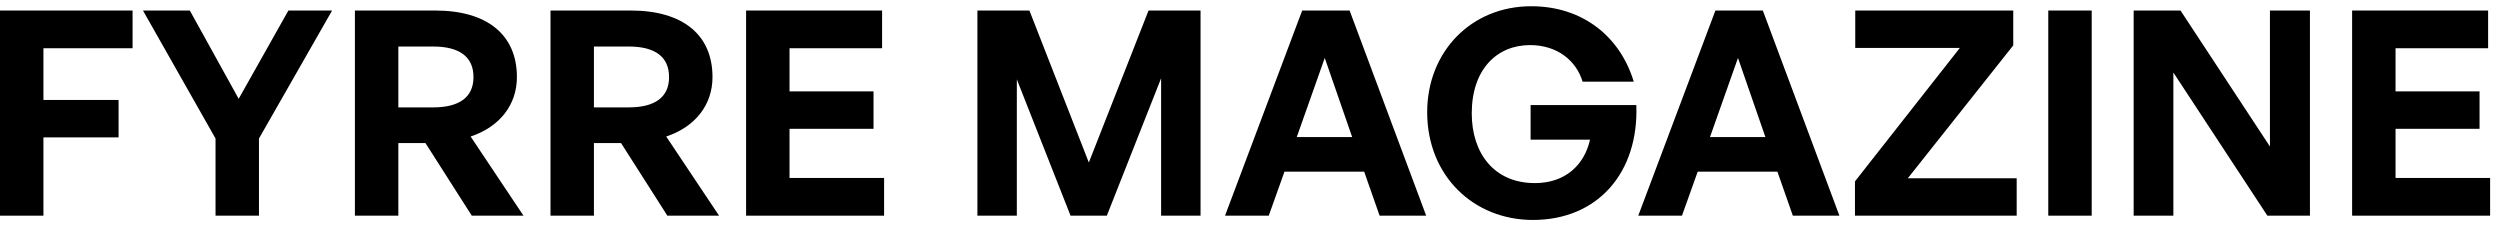
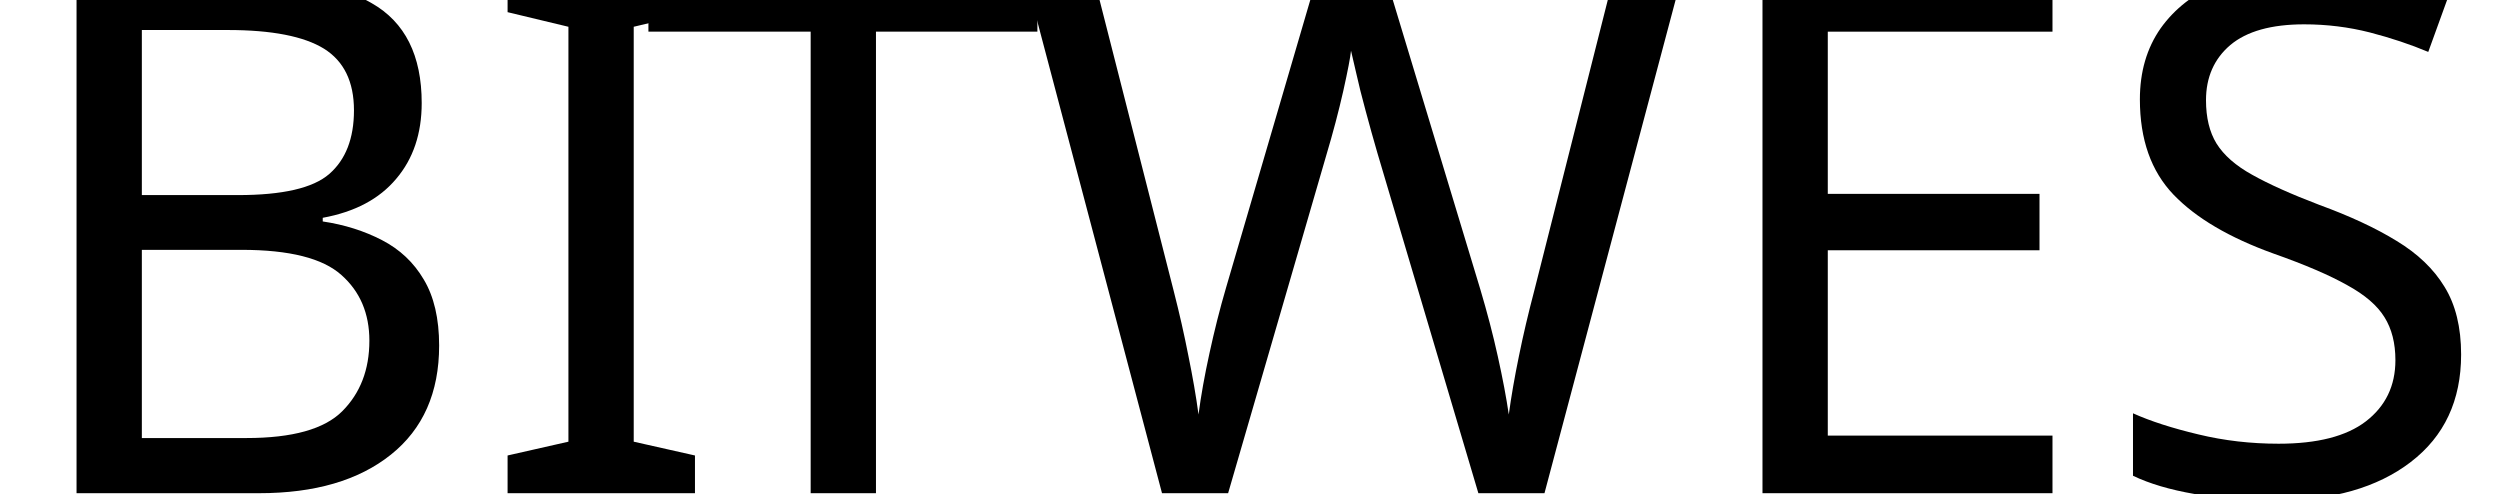
- <svg xmlns="http://www.w3.org/2000/svg" width="210" height="19" viewBox="0 0 210 19" fill="none">
-   <path d="M3.648 18.116V11.54H9.96V8.396H3.648V4.052H11.136V0.884H0V18.116H3.648Z" fill="black" />
-   <path d="M21.753 11.636L27.897 0.884H24.225L20.049 8.3L15.945 0.884H12.009L18.105 11.636V18.116H21.753V11.636Z" fill="black" />
-   <path d="M33.461 18.116V12.02H35.74L39.629 18.116H43.972L39.532 11.468C41.98 10.652 43.42 8.804 43.42 6.476C43.42 2.9 40.901 0.884 36.556 0.884H29.812V18.116H33.461ZM33.461 3.908H36.389C38.596 3.908 39.773 4.772 39.773 6.476C39.773 8.156 38.596 9.02 36.389 9.02H33.461V3.908Z" fill="black" />
-   <path d="M49.89 18.116V12.02H52.17L56.058 18.116H60.402L55.962 11.468C58.41 10.652 59.85 8.804 59.85 6.476C59.85 2.9 57.33 0.884 52.986 0.884H46.242V18.116H49.89ZM49.89 3.908H52.818C55.026 3.908 56.202 4.772 56.202 6.476C56.202 8.156 55.026 9.02 52.818 9.02H49.89V3.908Z" fill="black" />
-   <path d="M74.264 14.948H66.32V10.82H73.376V7.676H66.32V4.052H74.096V0.884H62.672V18.116H74.264V14.948Z" fill="black" />
-   <path d="M89.926 18.116H92.974L97.534 6.572V18.116H100.846V0.884H96.478L91.462 13.652L86.47 0.884H82.102V18.116H85.414V6.668L89.926 18.116Z" fill="black" />
-   <path d="M115.887 18.116H119.799L113.367 0.884H109.383L102.903 18.116H106.575L107.895 14.42H114.591L115.887 18.116ZM111.279 4.868L113.583 11.516H108.927L111.279 4.868Z" fill="black" />
-   <path d="M128.763 18.476C134.259 18.476 137.667 14.444 137.451 8.828H128.571V11.732H133.563C133.083 13.868 131.475 15.38 128.931 15.38C125.475 15.38 123.627 12.836 123.627 9.524C123.627 5.828 125.739 3.788 128.523 3.788C130.827 3.788 132.411 5.108 132.939 6.86H137.235C136.107 3.116 132.987 0.524 128.619 0.524C123.579 0.524 119.883 4.34 119.883 9.428C119.883 14.756 123.771 18.476 128.763 18.476Z" fill="black" />
-   <path d="M150.598 18.116H154.51L148.078 0.884H144.094L137.614 18.116H141.286L142.606 14.42H149.302L150.598 18.116ZM145.99 4.868L148.294 11.516H143.638L145.99 4.868Z" fill="black" />
-   <path d="M169.401 18.116V14.972H160.257L169.113 3.812V0.884H155.841V4.028H164.625L155.817 15.236V18.116H169.401Z" fill="black" />
-   <path d="M175.703 18.116V0.884H172.055V18.116H175.703Z" fill="black" />
-   <path d="M190.459 18.116H194.035V0.884H190.675V12.308L183.163 0.884H179.227V18.116H182.563V6.092L190.459 18.116Z" fill="black" />
-   <path d="M209.17 14.948H201.226V10.82H208.282V7.676H201.226V4.052H209.002V0.884H197.578V18.116H209.17V14.948Z" fill="black" />
+ <svg xmlns="http://www.w3.org/2000/svg" id="Layer_1" data-name="Layer 1" viewBox="0 0 96.31 19">
+   <defs>
+     <style>
+       .cls-1 {
+         font-family: FranklinGothic-Medium, 'Franklin Gothic Medium';
+         font-size: 28px;
+         font-weight: 500;
+       }
+ 
+       .cls-2 {
+         letter-spacing: .03em;
+       }
+     </style>
+   </defs>
+   <text class="cls-1" transform="translate(.23 19)">
+     <tspan x="0" y="0">BI</tspan>
+     <tspan class="cls-2" x="24.47" y="0">T</tspan>
+     <tspan x="38.91" y="0">WES</tspan>
+   </text>
</svg>
